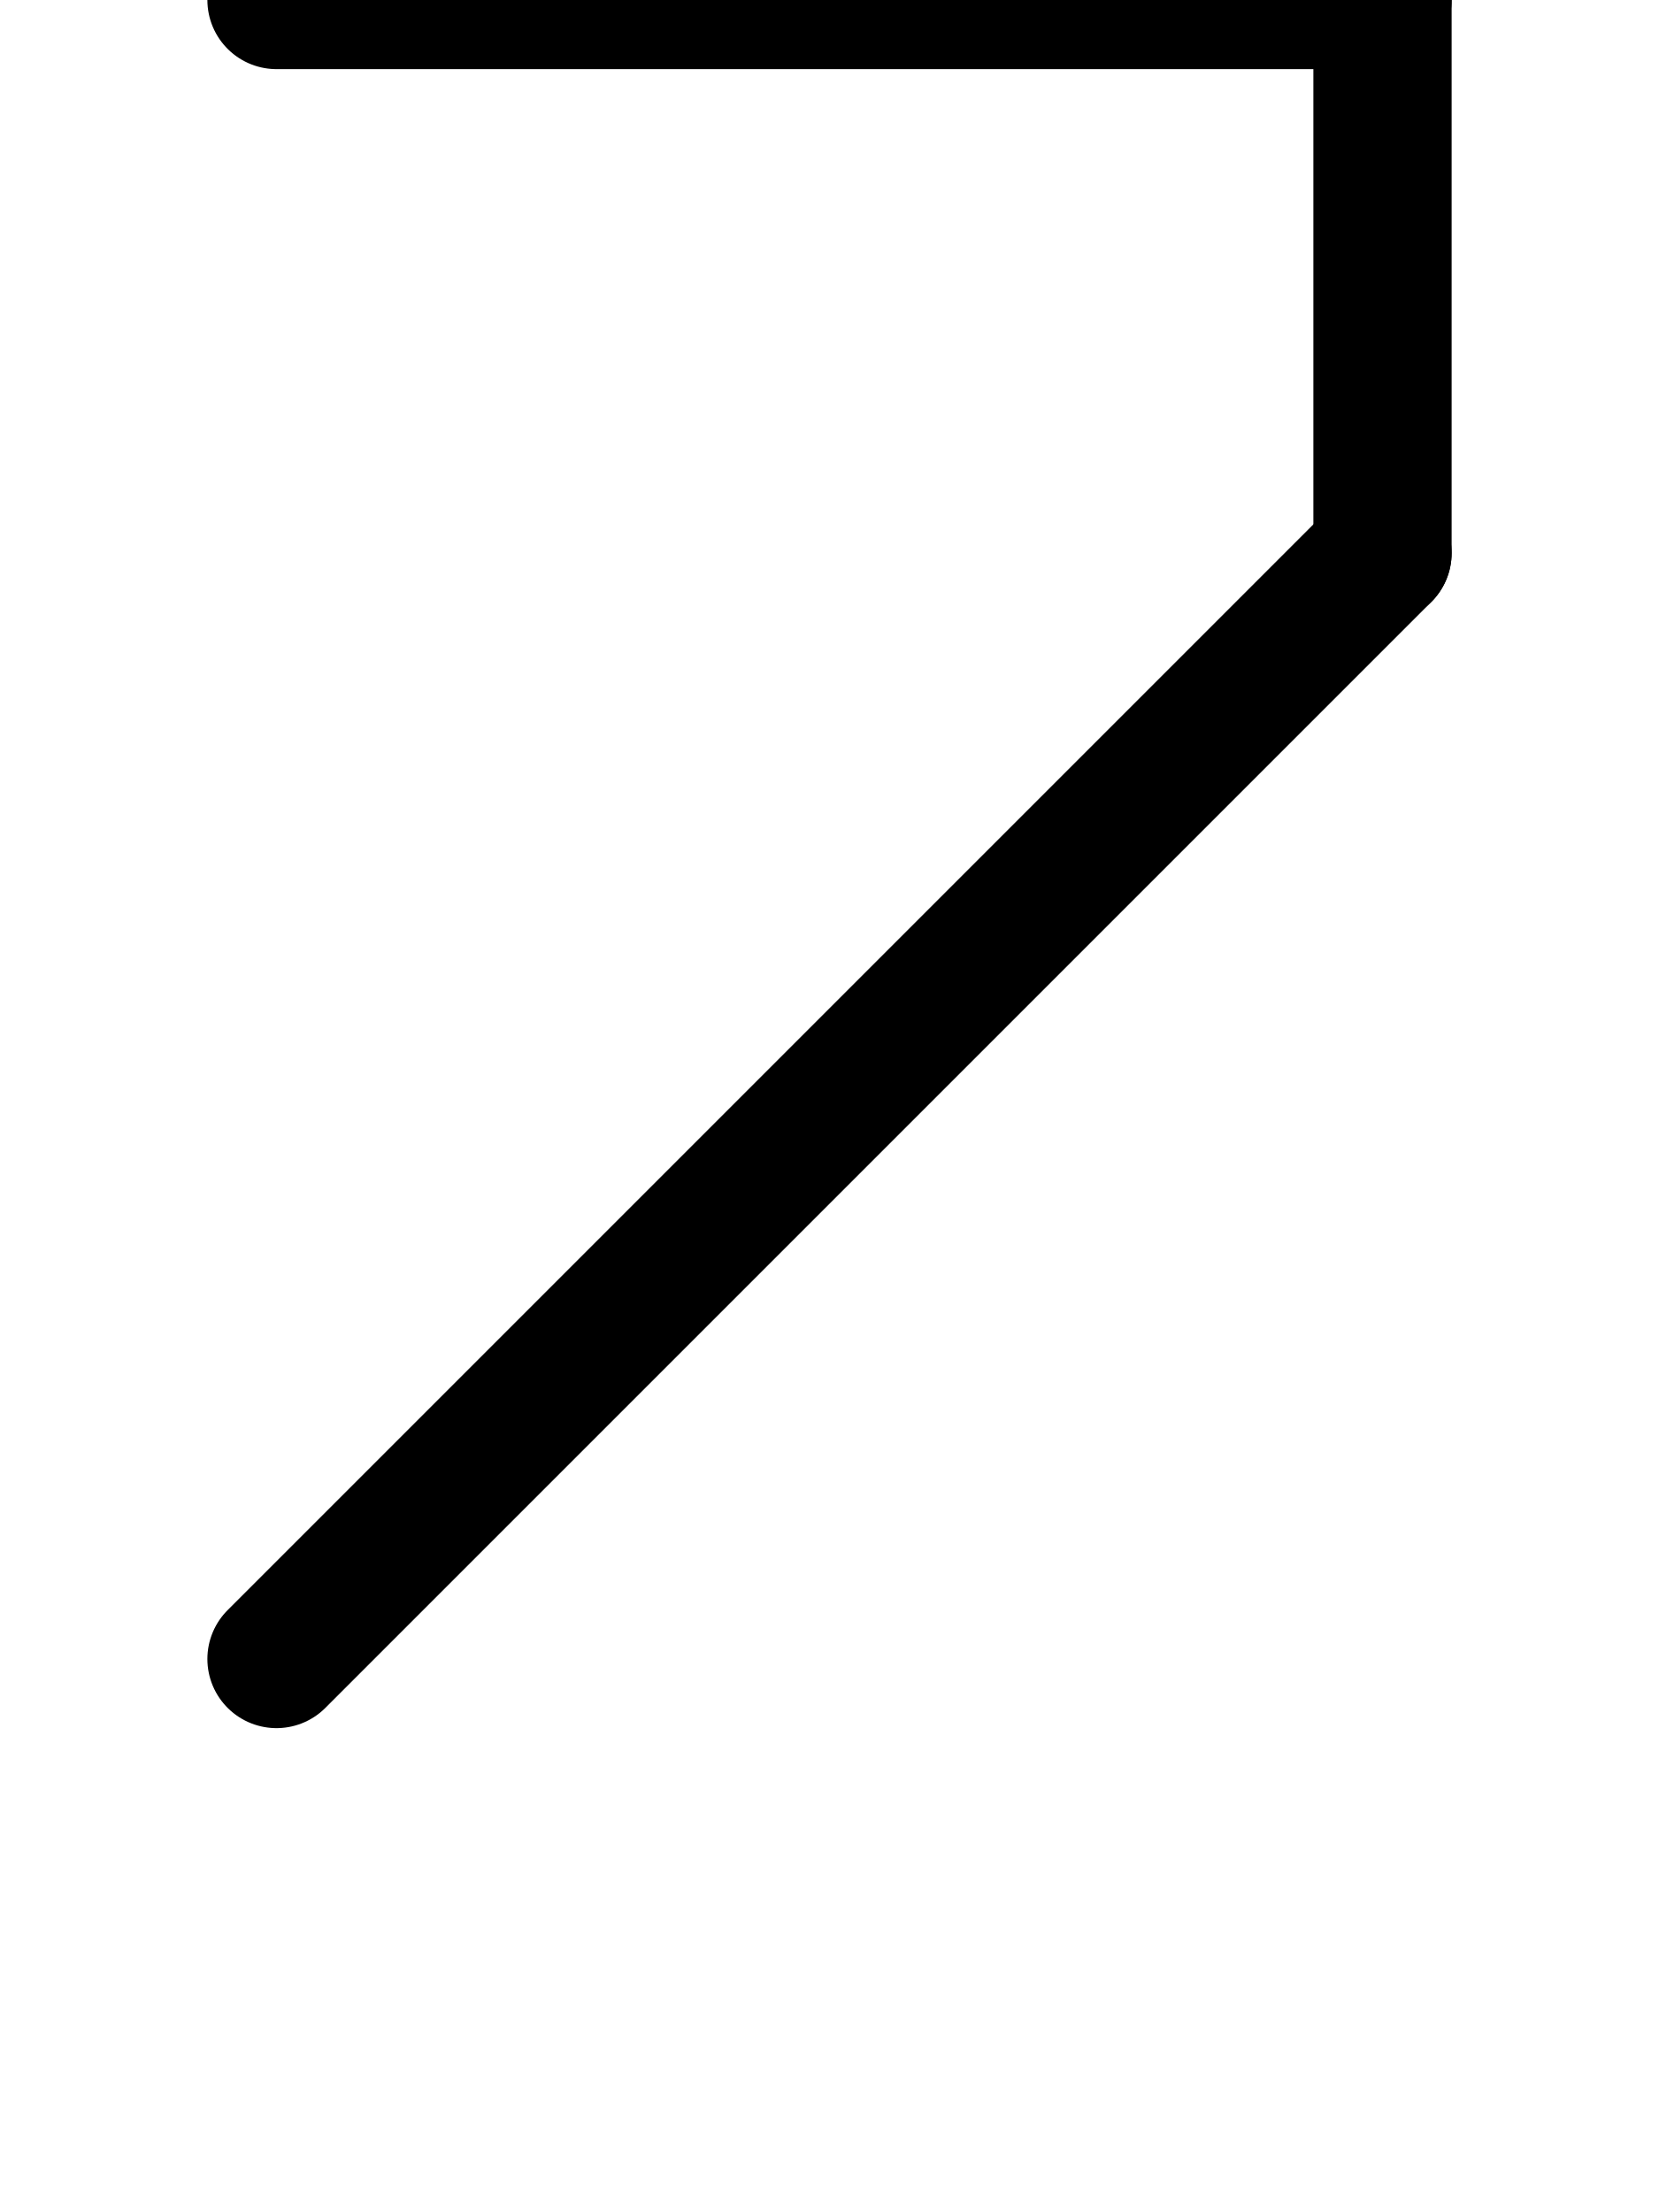
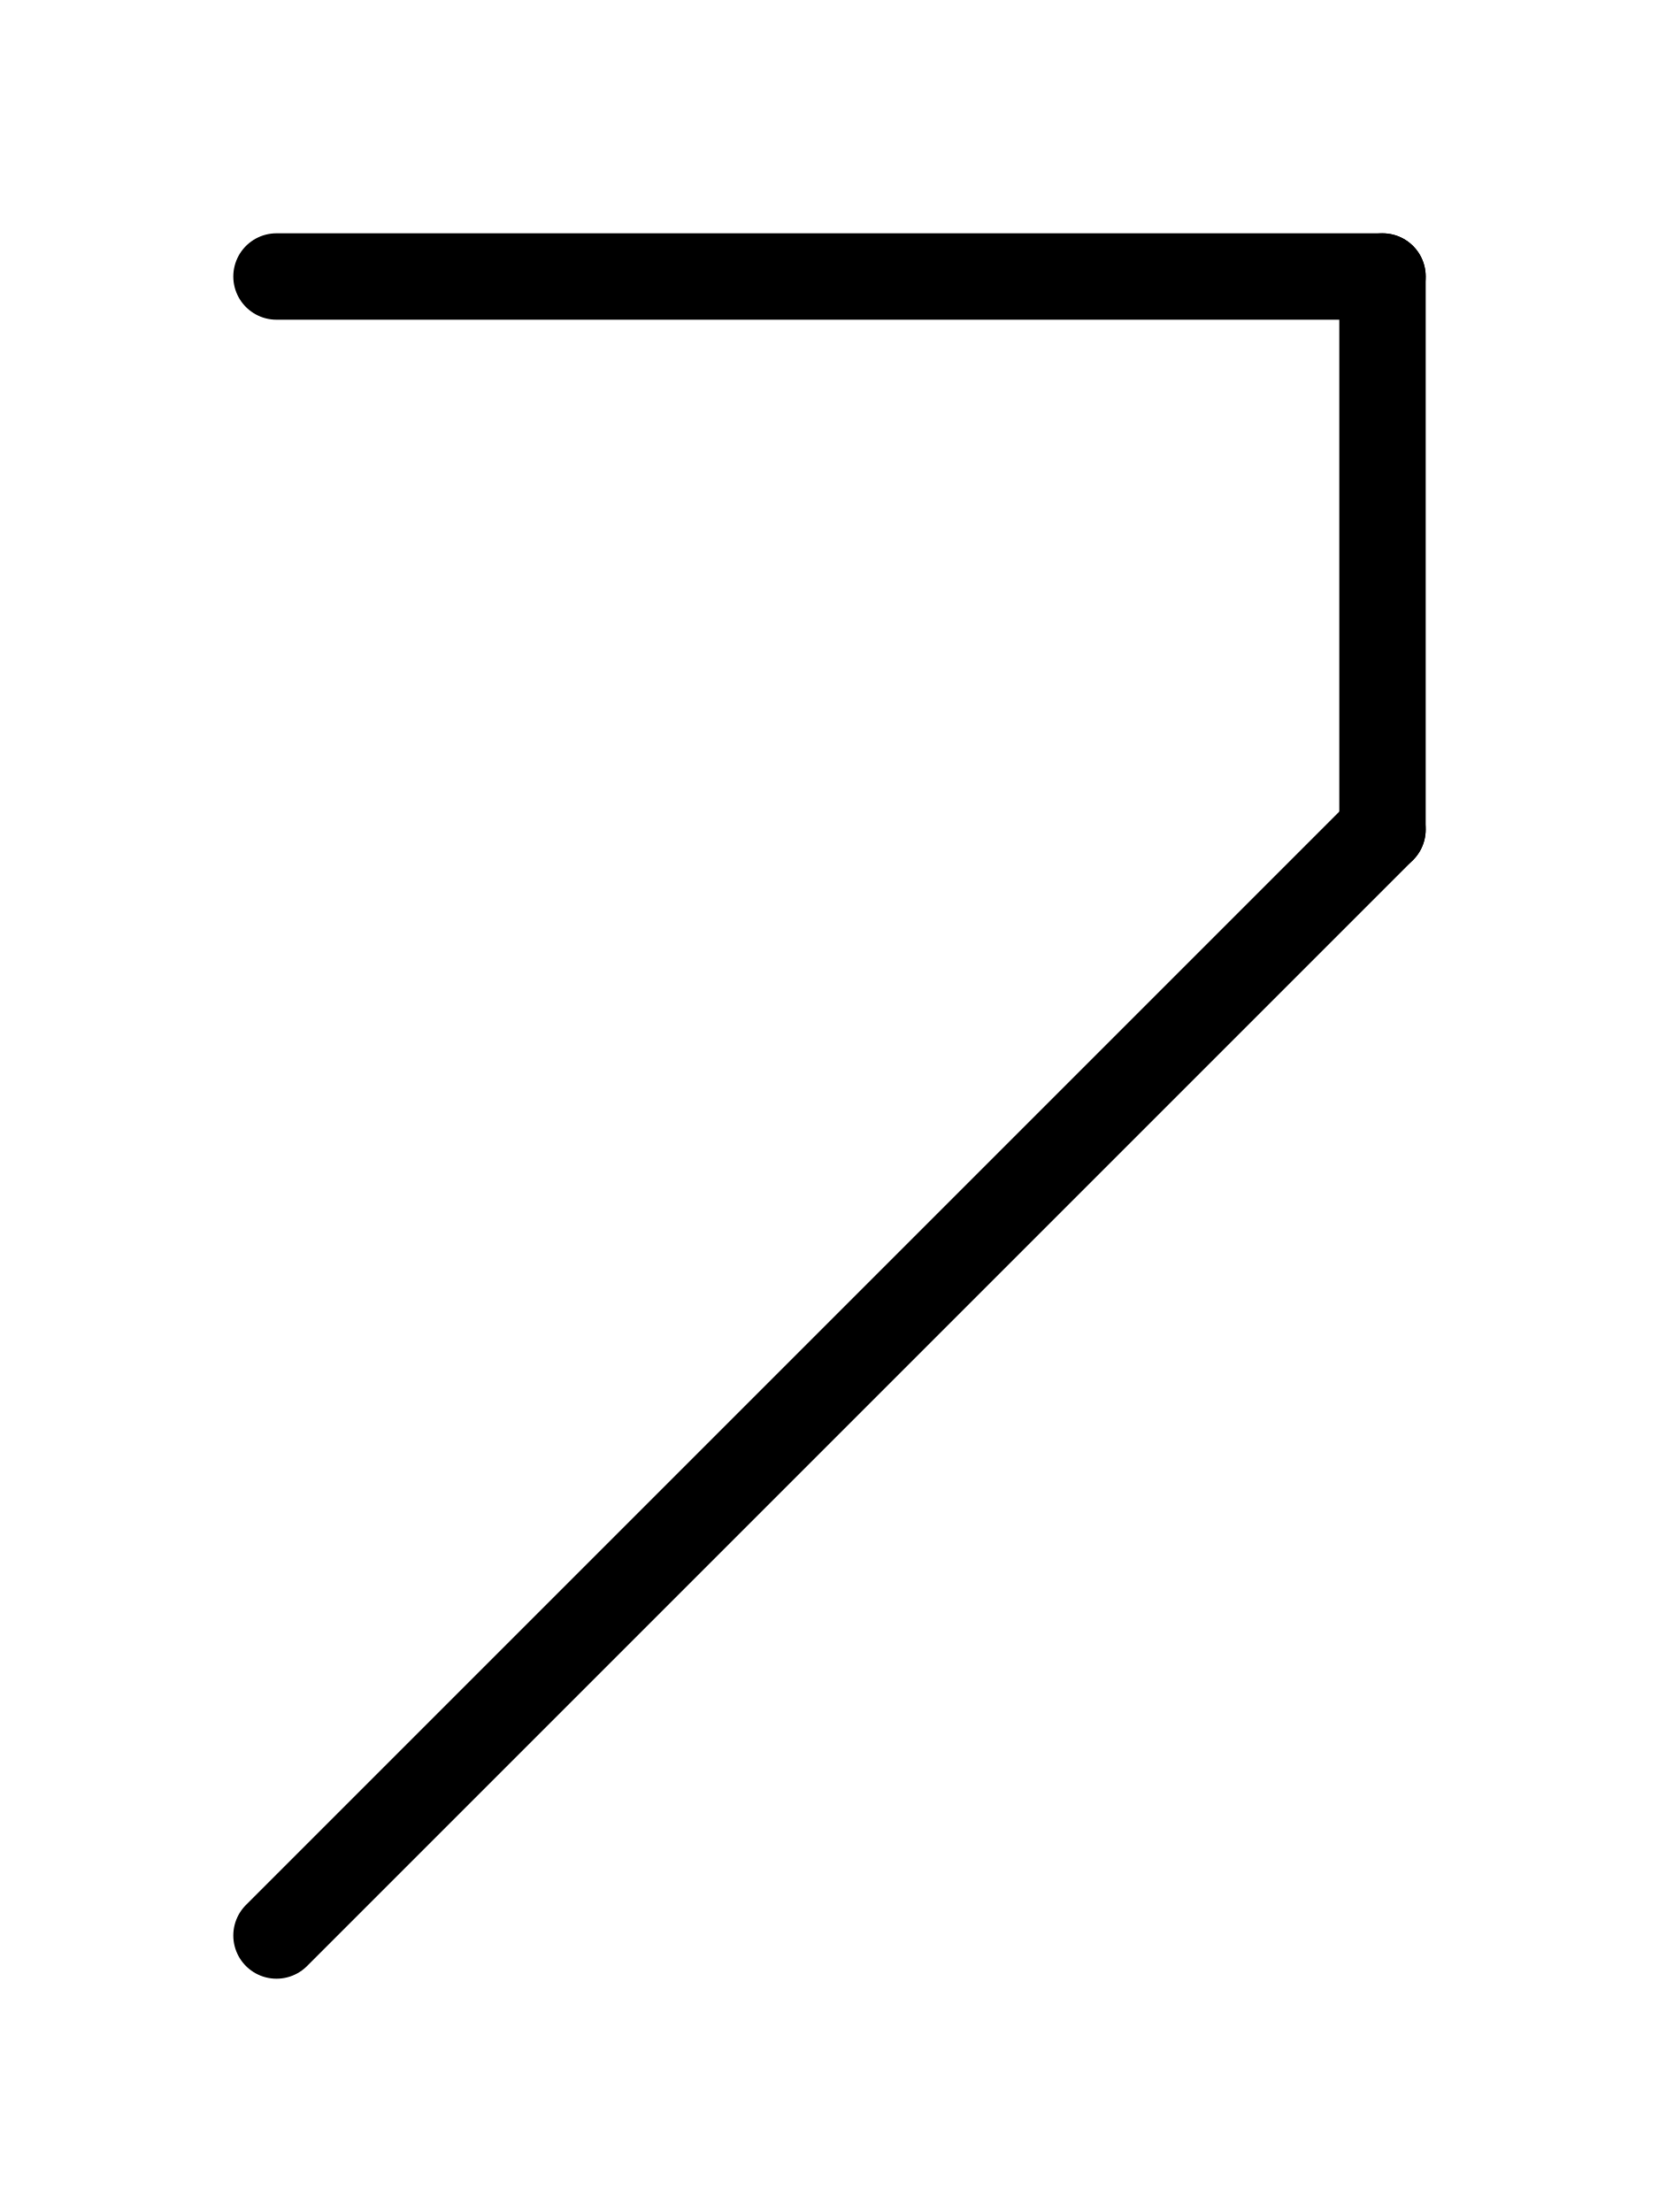
<svg xmlns="http://www.w3.org/2000/svg" viewBox="0 0 768 1024">
-   <path d="M 128 0 l 512 0" stroke-width="64" stroke-linecap="round" stroke="black" />
-   <path d="M 640 0 l 0 256" stroke-width="64" stroke-linecap="round" stroke="black" />
-   <path d="M 640 256 l -512 512" stroke-width="64" stroke-linecap="round" stroke="black" />
+   <g transform="translate(0,128)">
+     <path d="M 128 0 l 512 0" stroke-width="40" stroke-linecap="round" stroke="black" />
+     <path d="M 640 0 l 0 256" stroke-width="40" stroke-linecap="round" stroke="black" />
+     <path d="M 640 256 l -512 512" stroke-width="40" stroke-linecap="round" stroke="black" />
+   </g>
</svg>
